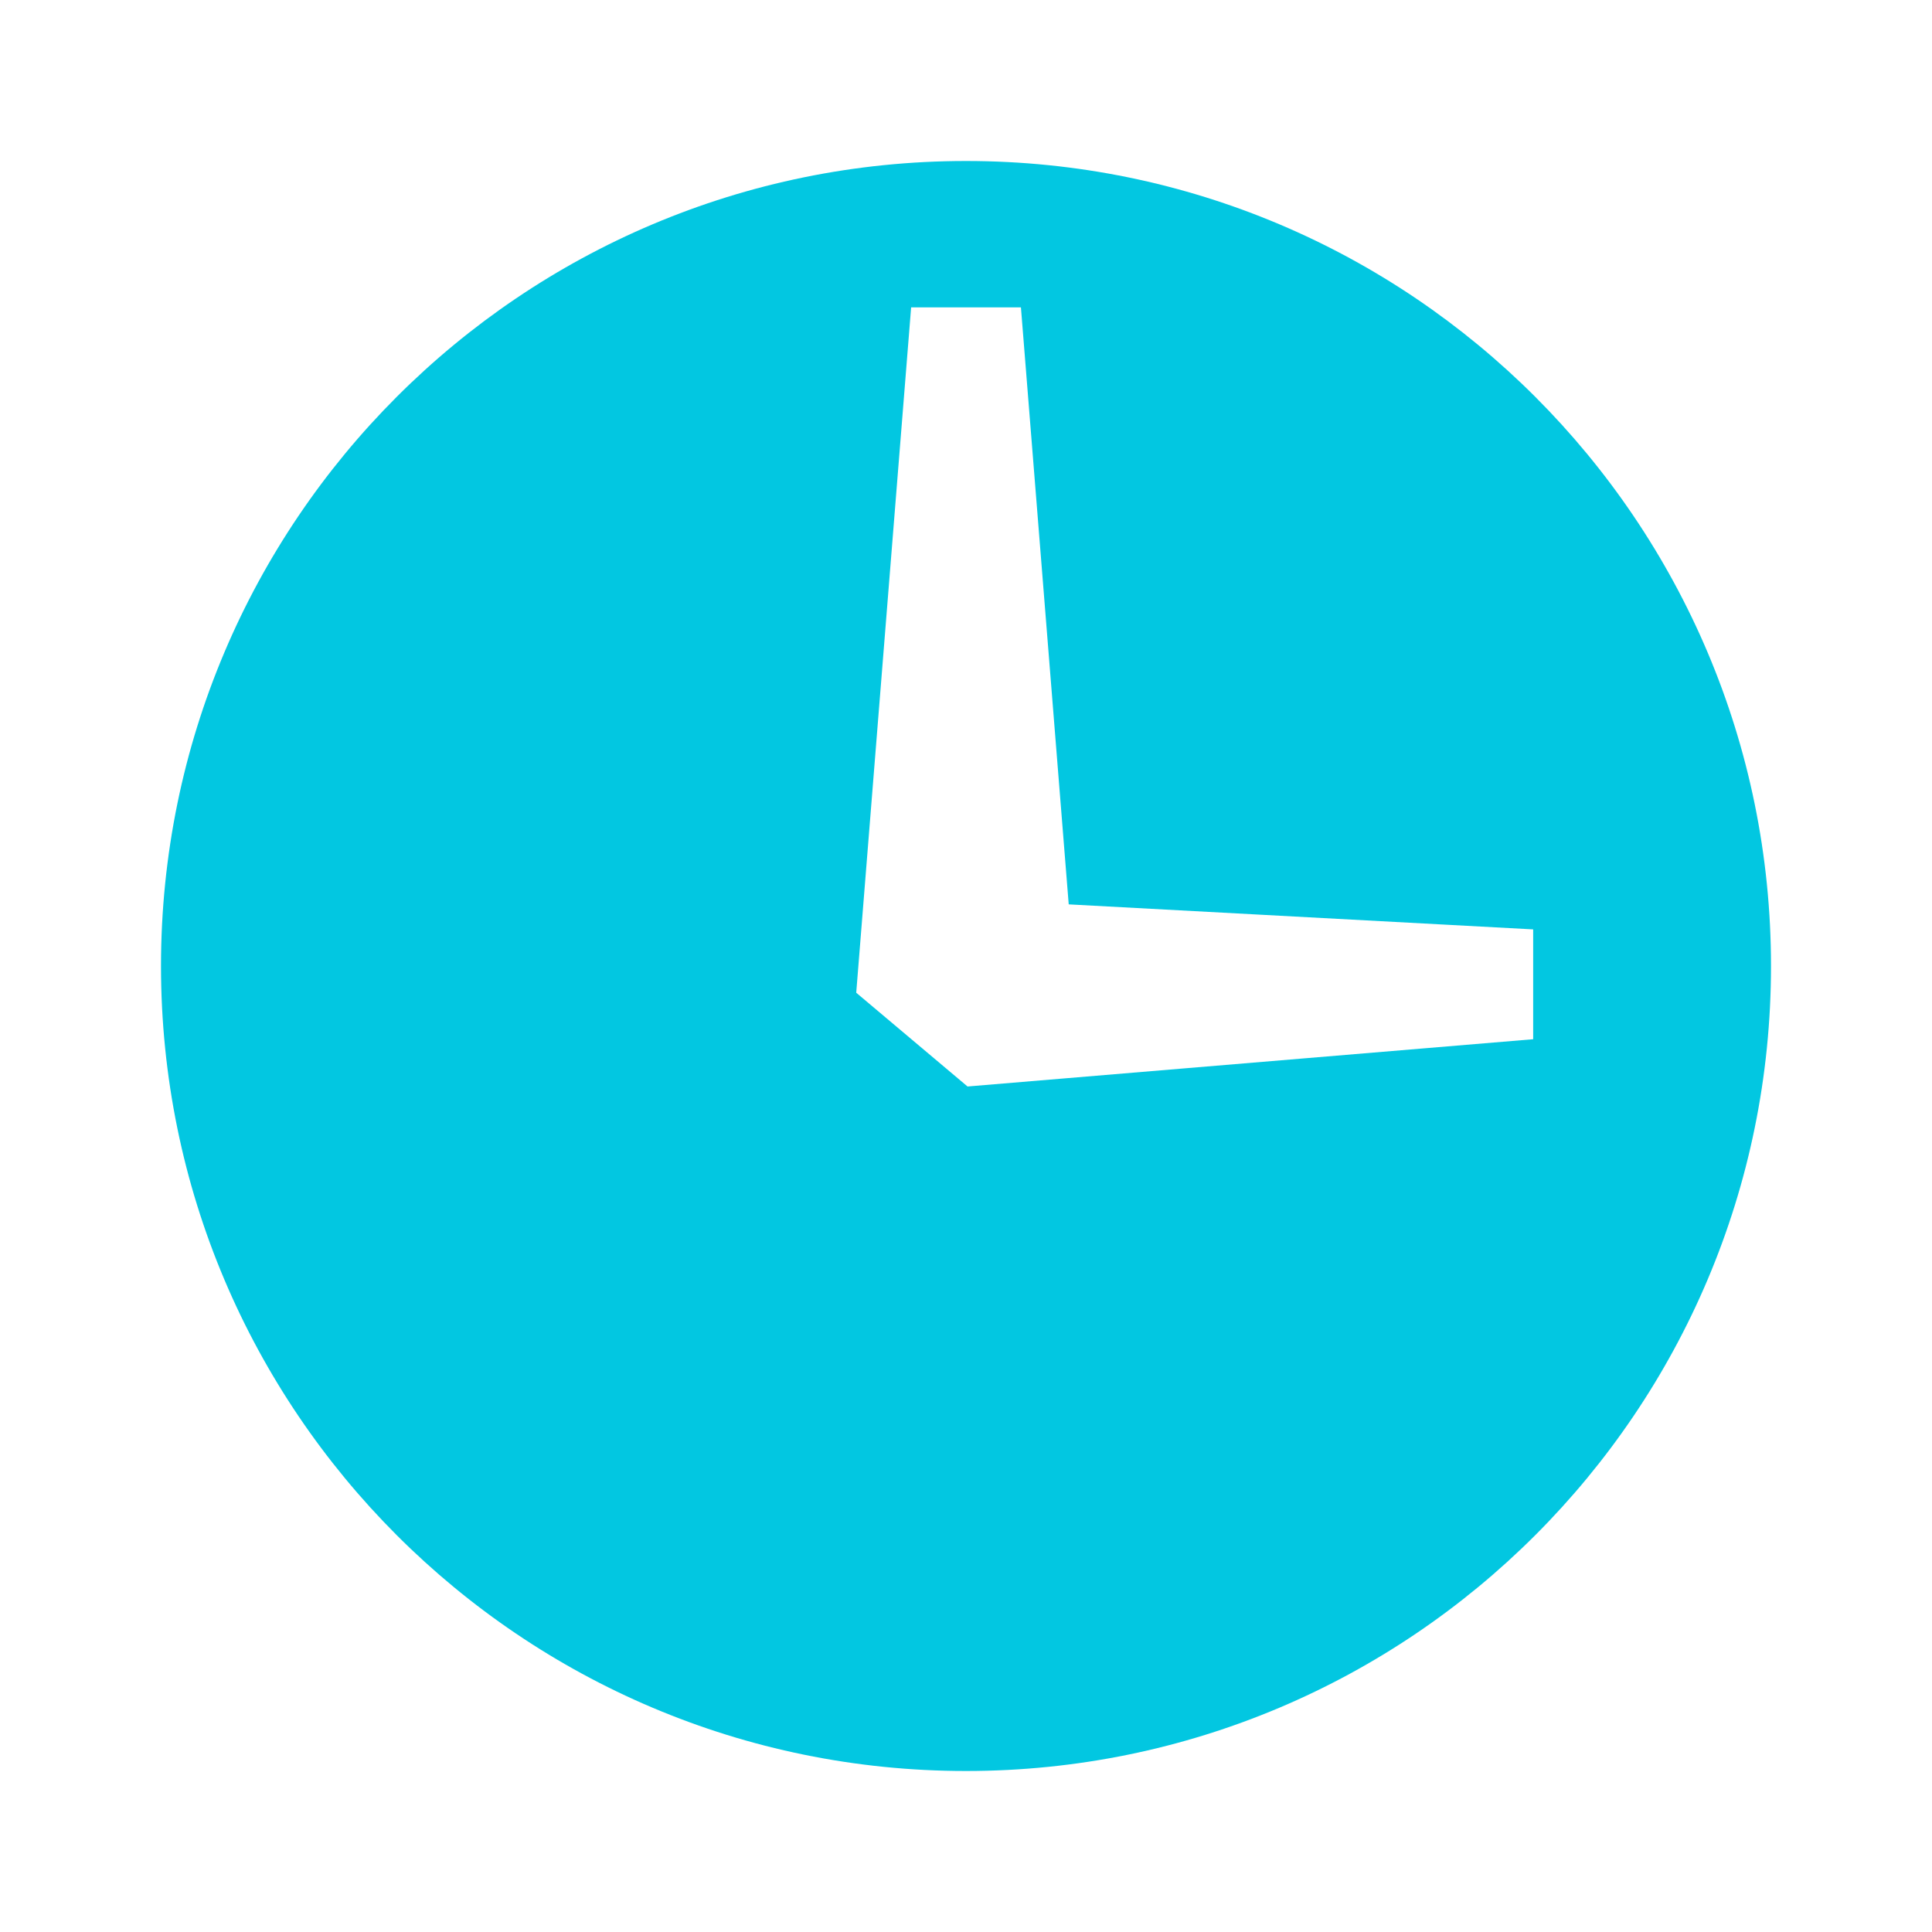
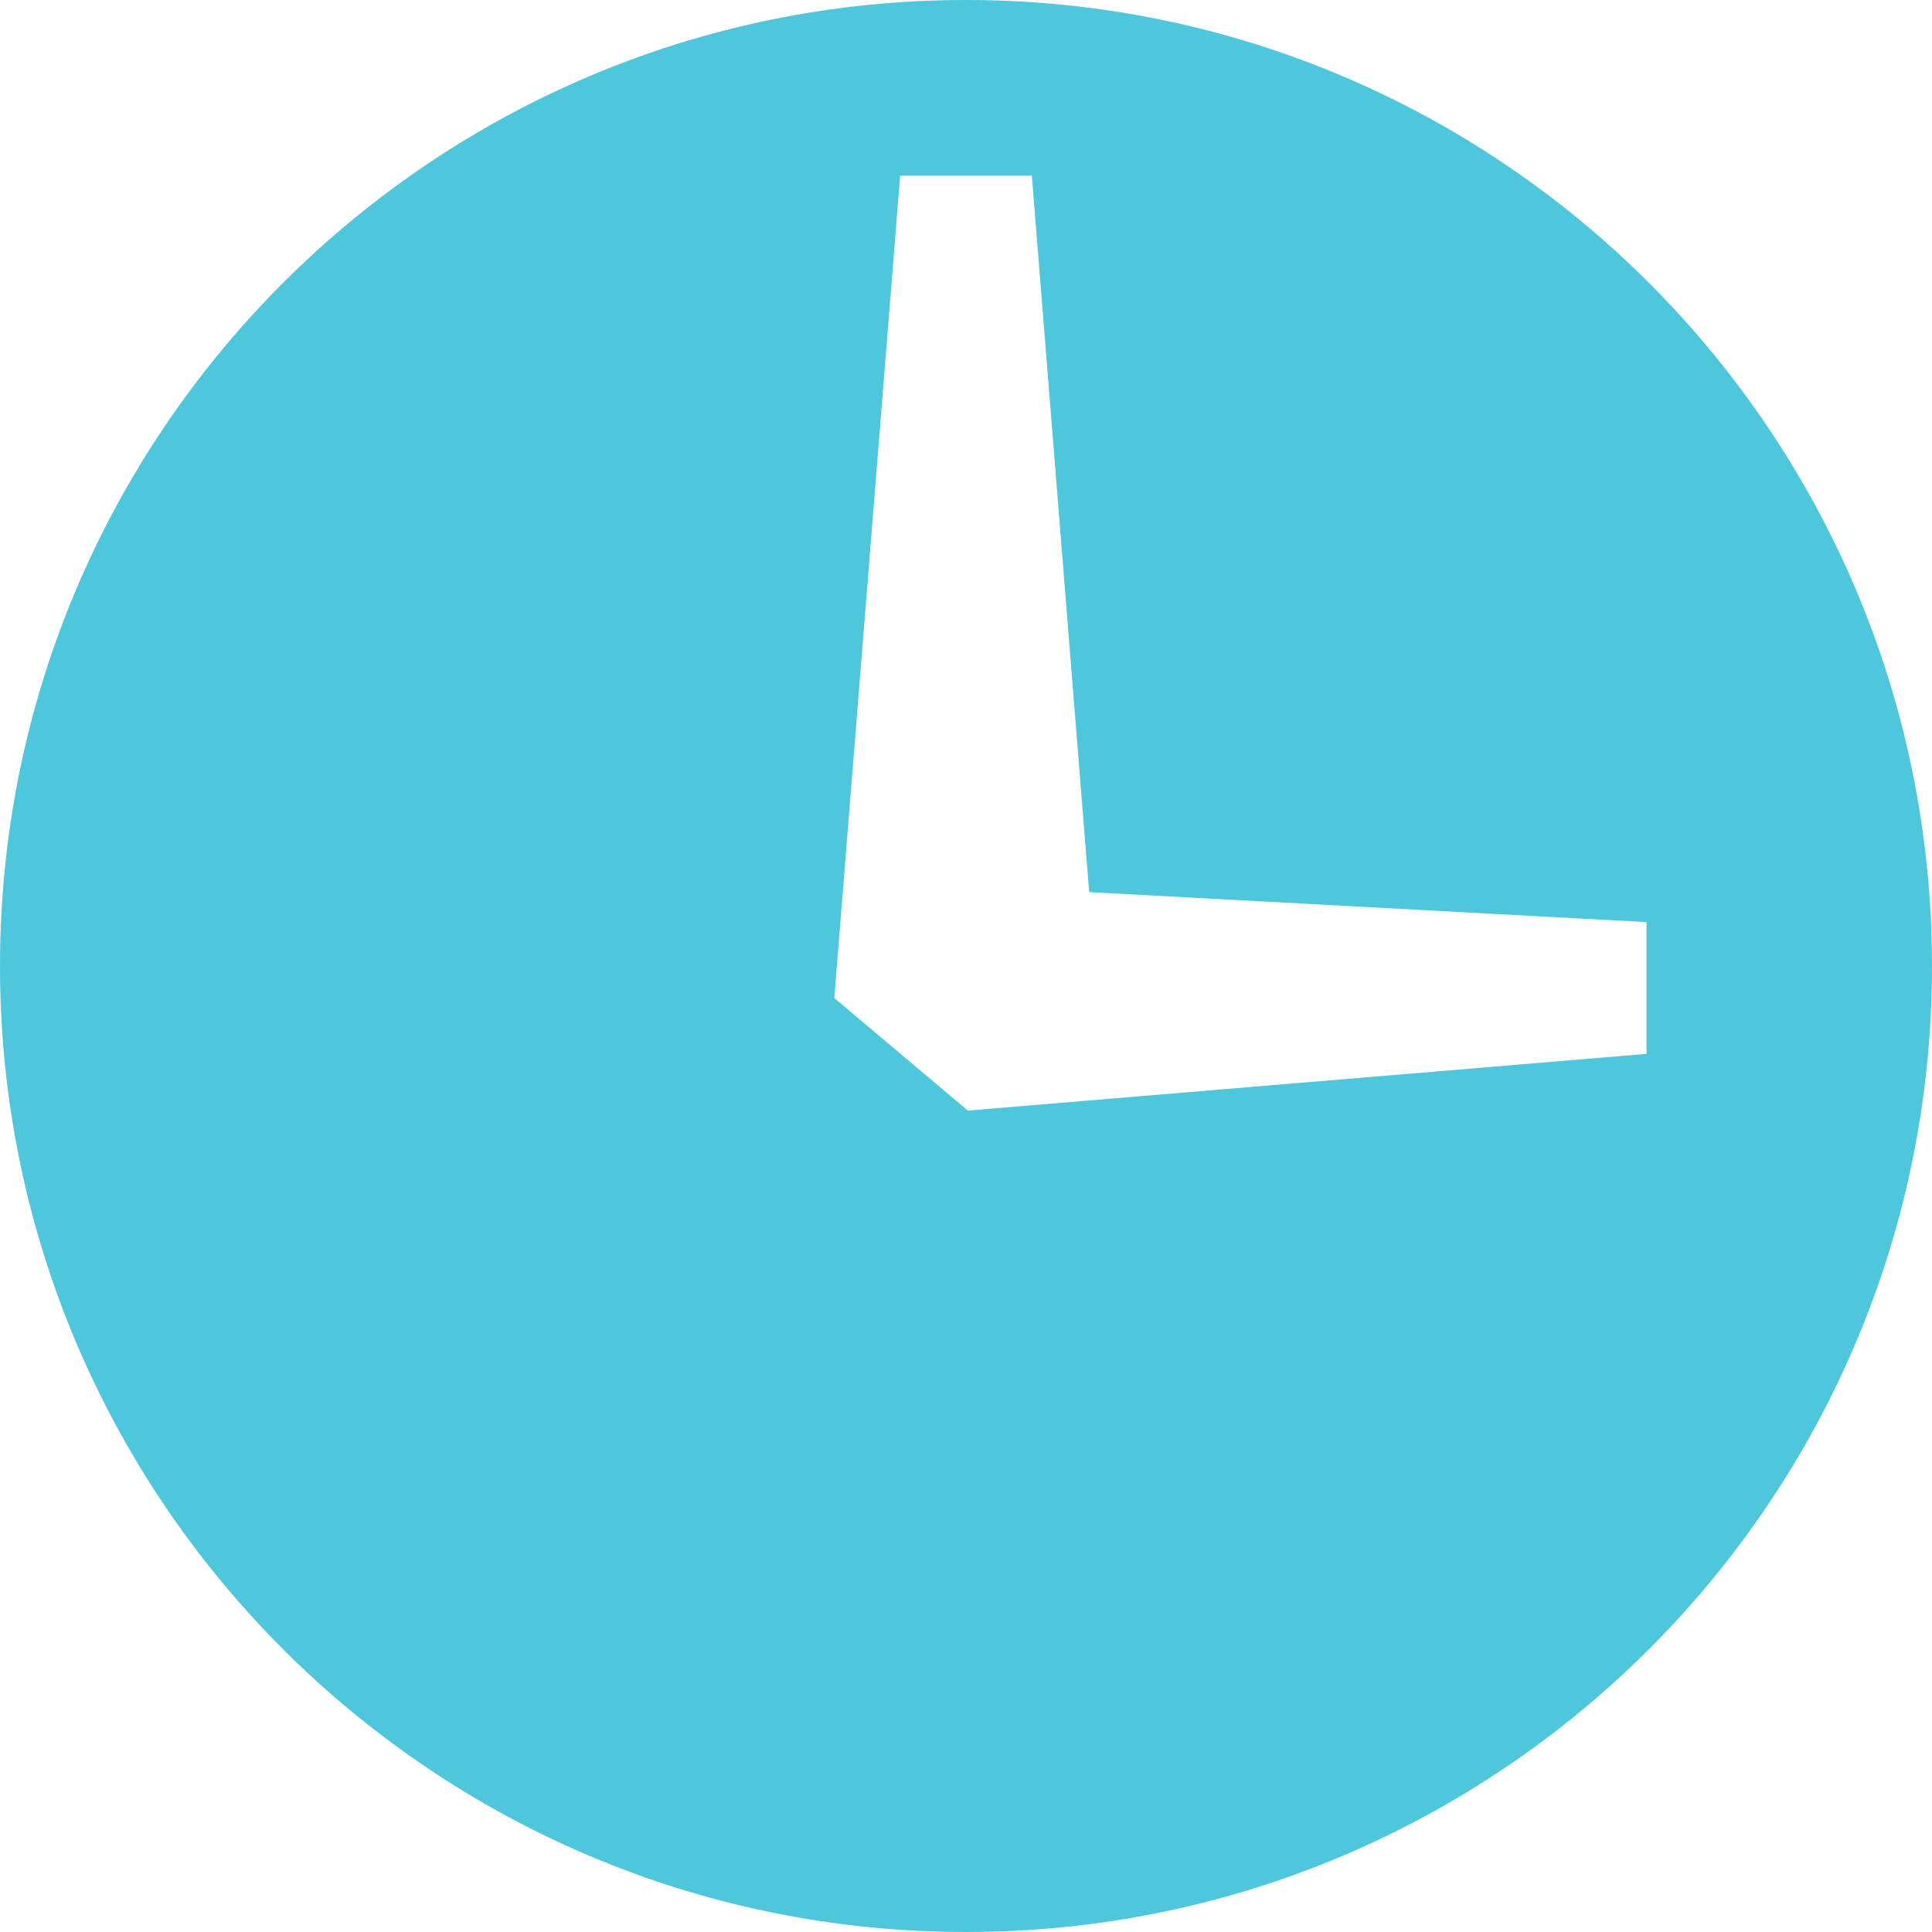
- <svg xmlns="http://www.w3.org/2000/svg" width="25" height="25" viewBox="0 0 60 60" enable-background="new 0 0 60 60">
-   <path fill="#02c7e1" d="M30 5C16.192 5 5 16.195 5 30c0 13.807 11.192 25 25 25 13.807 0 25-11.193 25-25C55 16.195 43.807 5 30 5zm17.614 27.274l-17.566 1.468-3.457-2.912 1.705-21.284h3.41l1.484 18.54 14.424.777v3.41z" />
+ <svg xmlns="http://www.w3.org/2000/svg" width="25" height="25" viewBox="0 0 25 25">
+   <path d="M12.5 0c-6.904 0-12.5 5.598-12.5 12.5 0 6.904 5.596 12.5 12.5 12.5s12.5-5.596 12.5-12.5c0-6.902-5.596-12.5-12.5-12.5zm8.807 13.637l-8.783.734-1.728-1.456.852-10.642h1.704l.742 9.271 7.212.388v1.706z" fill="#4EC6DC" />
</svg>
